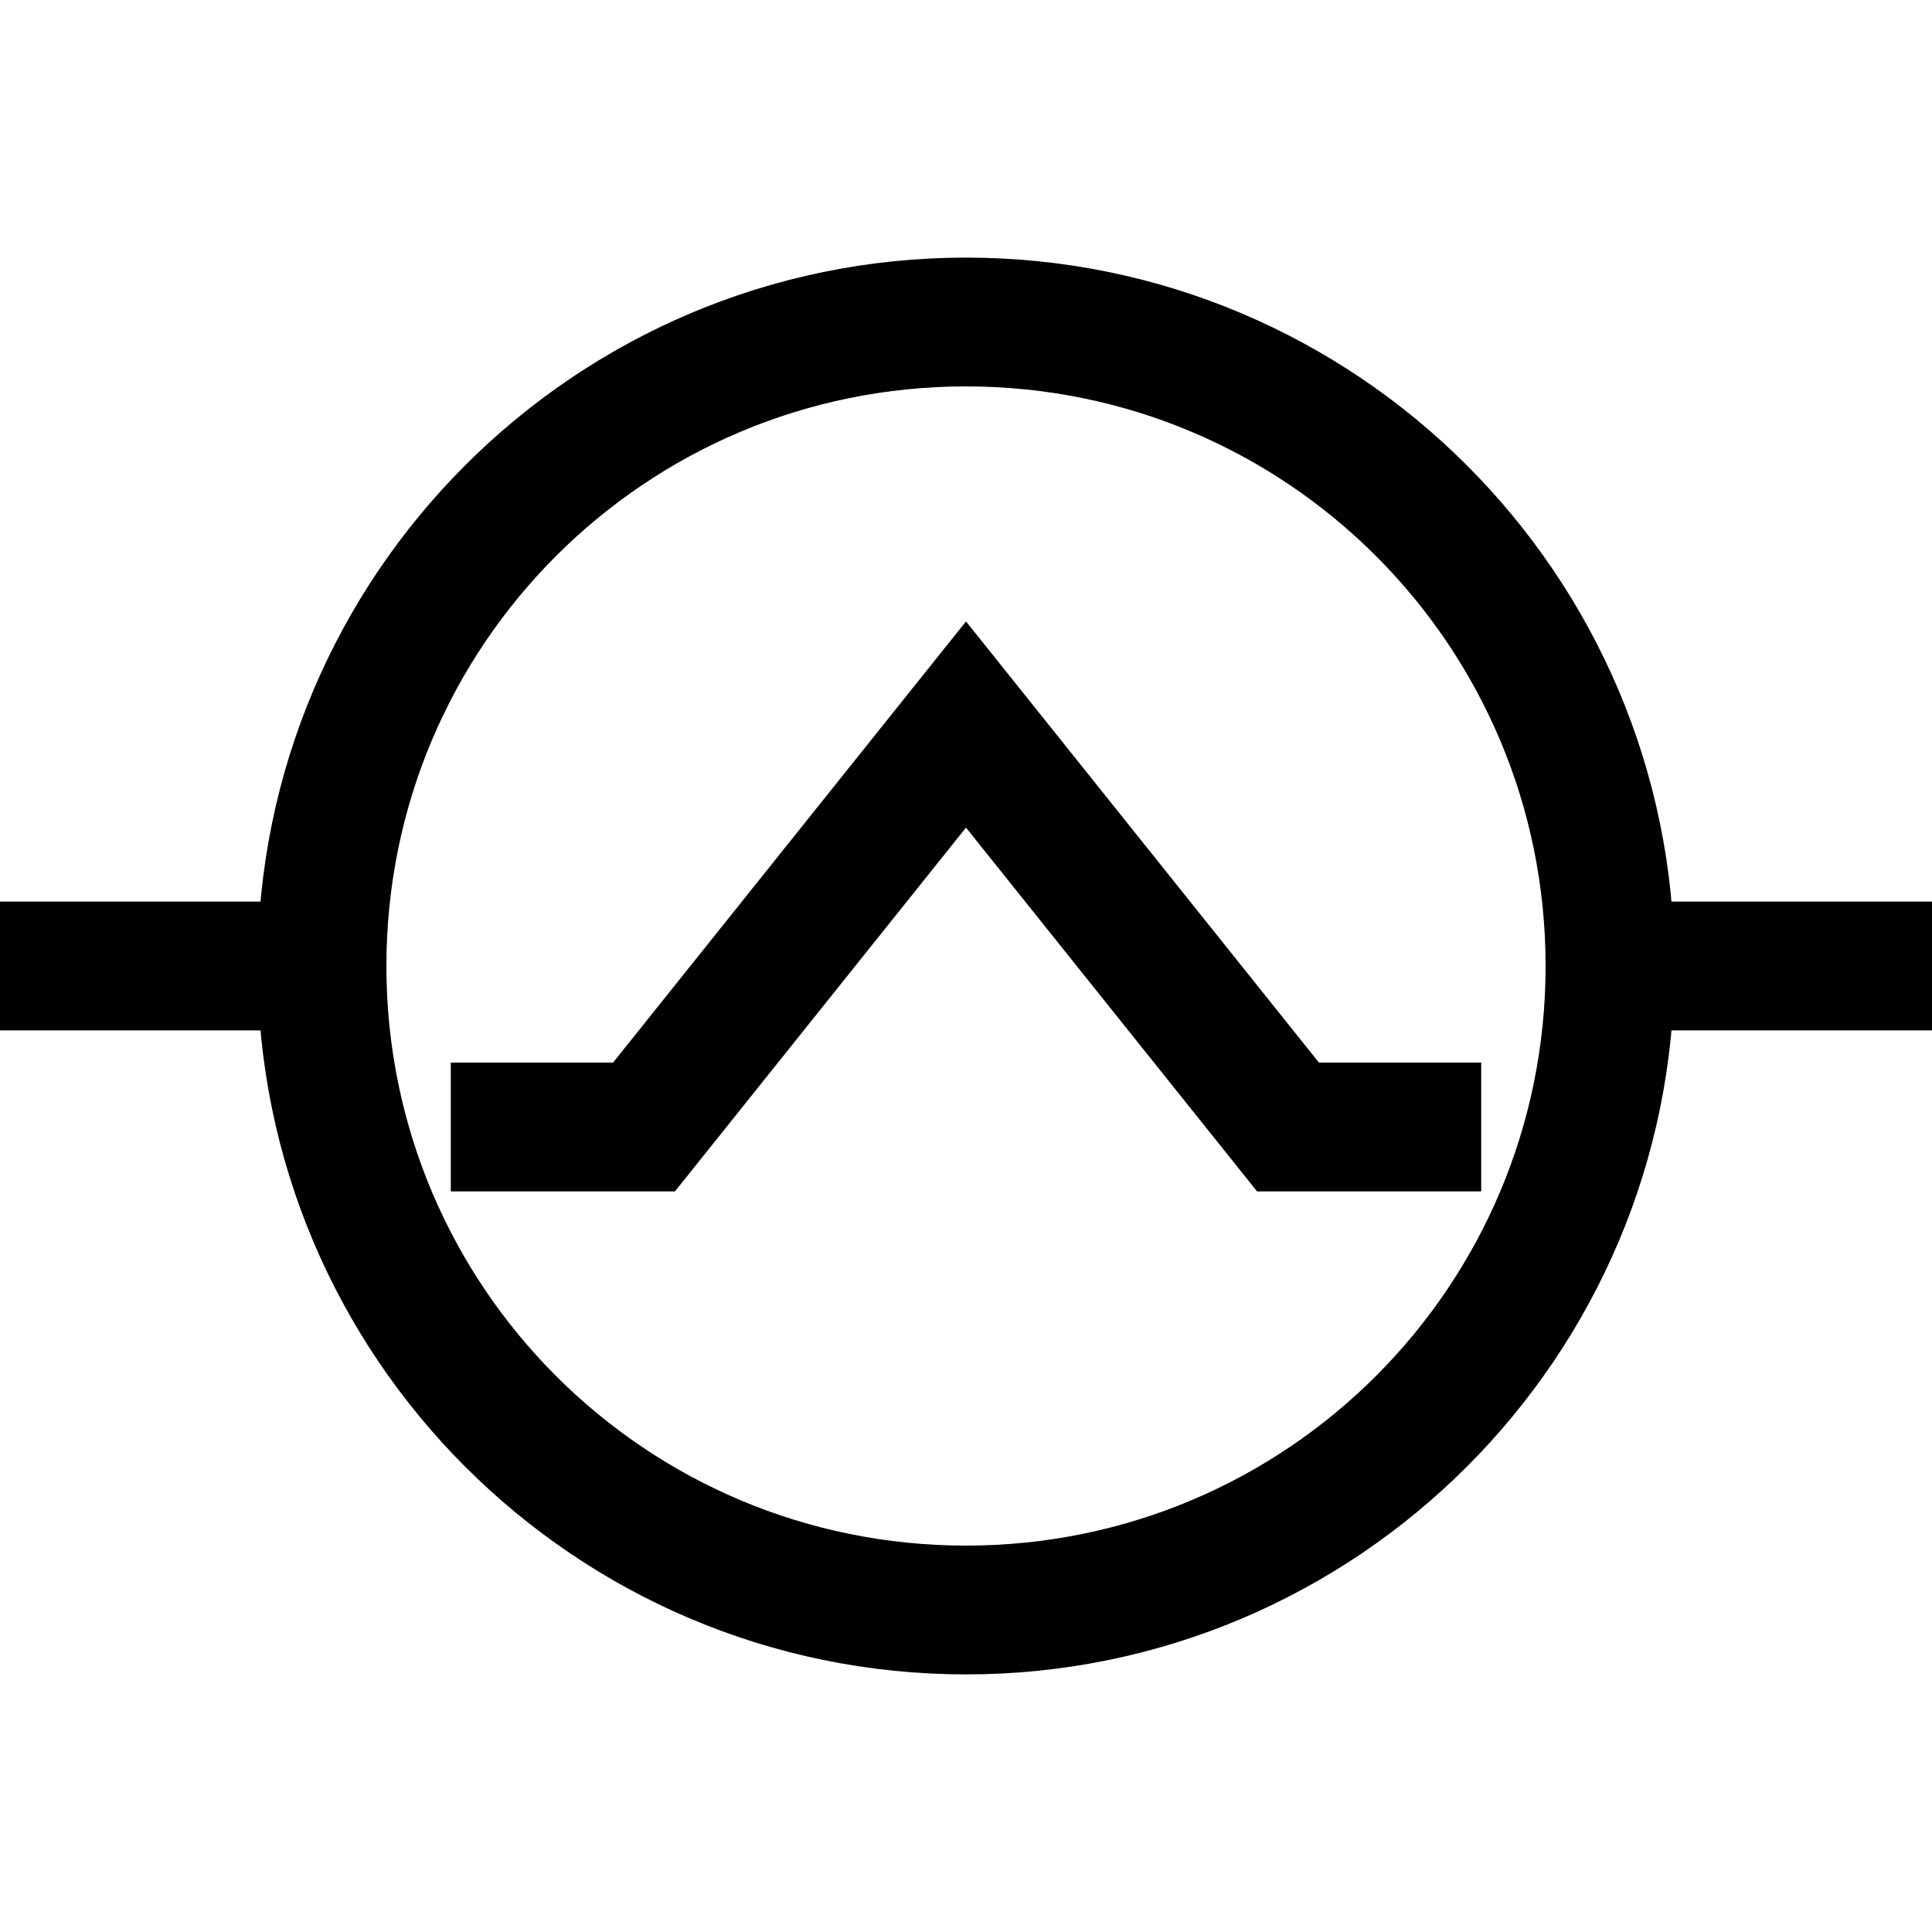
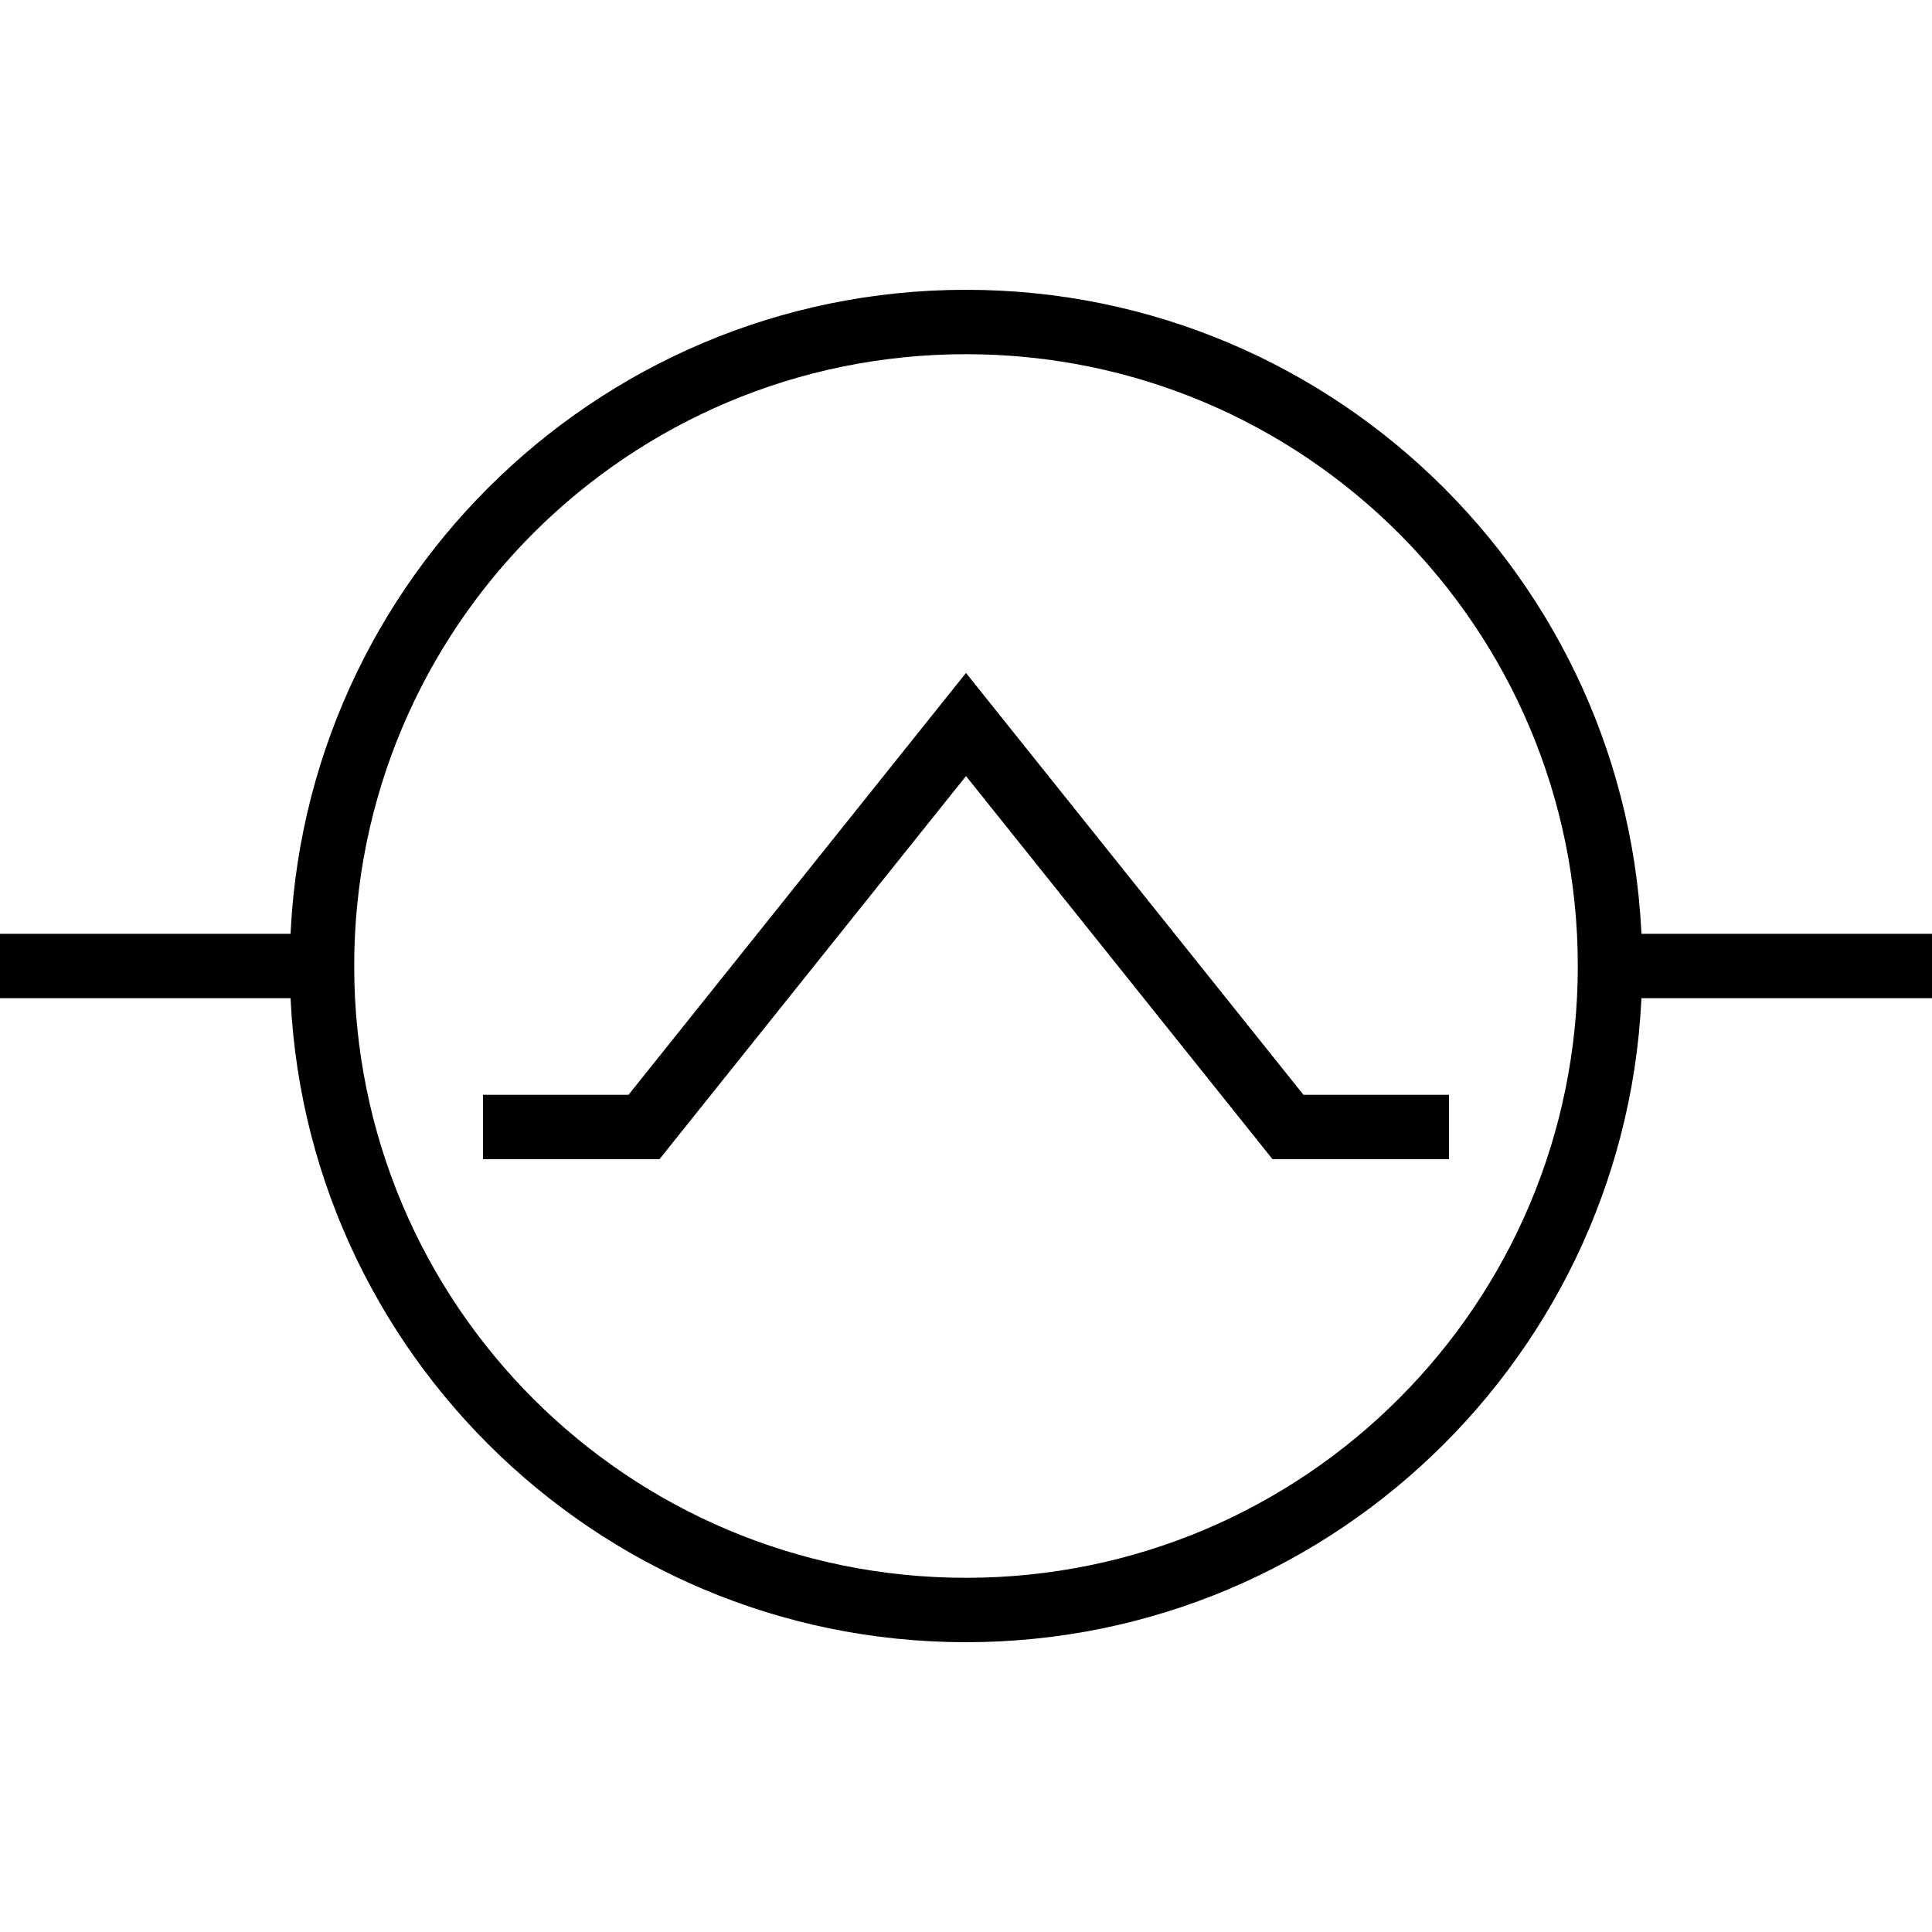
- <svg xmlns="http://www.w3.org/2000/svg" viewBox="0 0 150 150" version="1.1" id="svg2527">
-   <defs id="defs2531" />
-   <g fill="none" stroke="#000" stroke-miterlimit="10" stroke-width="5" id="g2525">
-     <path style="color:#000000;fill:#000000;stroke-miterlimit:10;-inkscape-stroke:none" d="m 75,22.5 c -28.965,0 -52.5,23.535 -52.5,52.5 0,28.965 23.535,52.5 52.5,52.5 28.965,0 52.5,-23.535 52.5,-52.5 0,-28.965 -23.535,-52.5 -52.5,-52.5 z m 0,5 c 26.263,0 47.5,21.237 47.5,47.5 0,26.263 -21.237,47.5 -47.5,47.5 C 48.737,122.5 27.5,101.263 27.5,75 27.5,48.737 48.737,27.5 75,27.5 Z" id="circle2521" />
-     <path style="color:#000000;fill:#000000;stroke-miterlimit:10;-inkscape-stroke:none" d="M 75,52.248 48.799,85 H 37.5 v 5 H 51.201 L 75,60.254 98.799,90 H 112.5 V 85 H 101.201 Z M 0,72.5 v 5 h 25 v -5 z m 125,0 v 5 h 25 v -5 z" id="path2523" />
+ <svg xmlns="http://www.w3.org/2000/svg" viewBox="0 0 150 150">
+   <g>
+     <path d="M75 22.5c-28.965 0-52.5 23.535-52.5 52.5s23.535 52.5 52.5 52.5 52.5-23.535 52.5-52.5S103.965 22.5 75 22.5zm0 5c26.263 0 47.5 21.237 47.5 47.5s-21.237 47.5-47.5 47.5S27.5 101.263 27.5 75 48.737 27.5 75 27.5Z" style="color:#000;fill:#000;stroke-miterlimit:10;-inkscape-stroke:none" />
+     <path d="M75 52.248 48.799 85H37.5v5h13.701L75 60.254 98.799 90H112.5v-5h-11.299ZM0 72.5v5h25v-5zm125 0v5h25v-5z" style="color:#000;fill:#000;stroke-miterlimit:10;-inkscape-stroke:none" />
  </g>
</svg>
